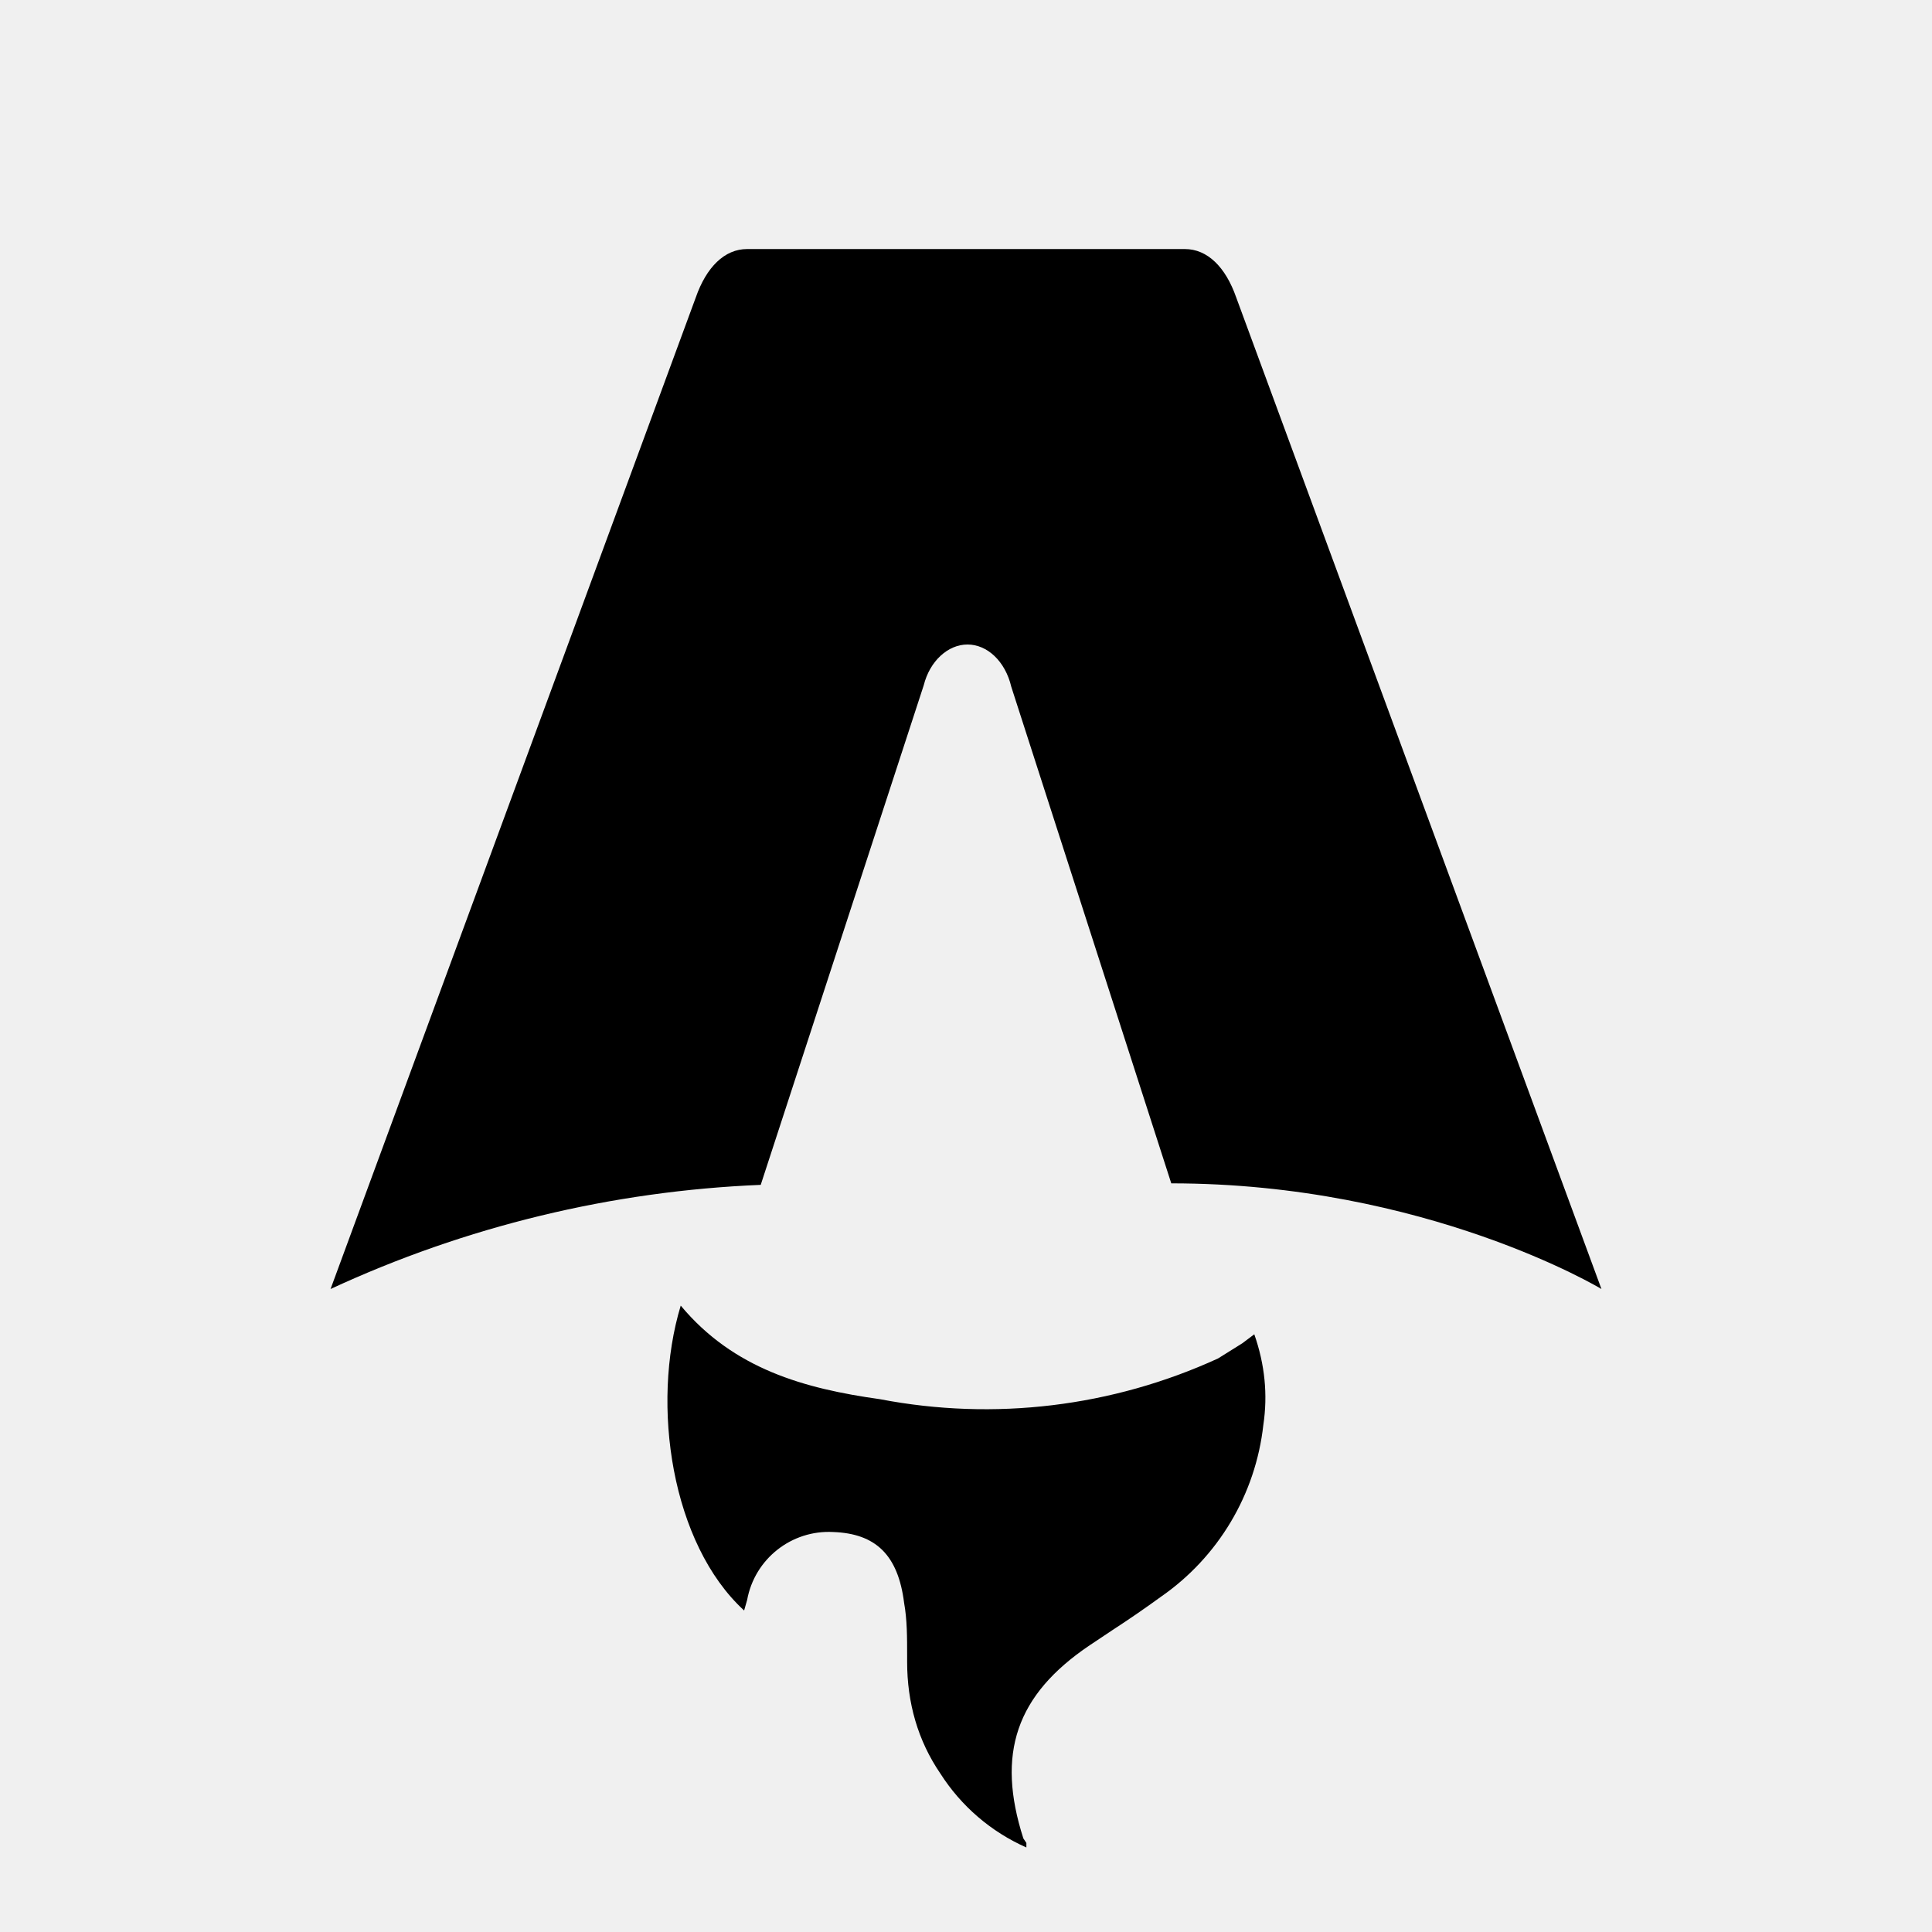
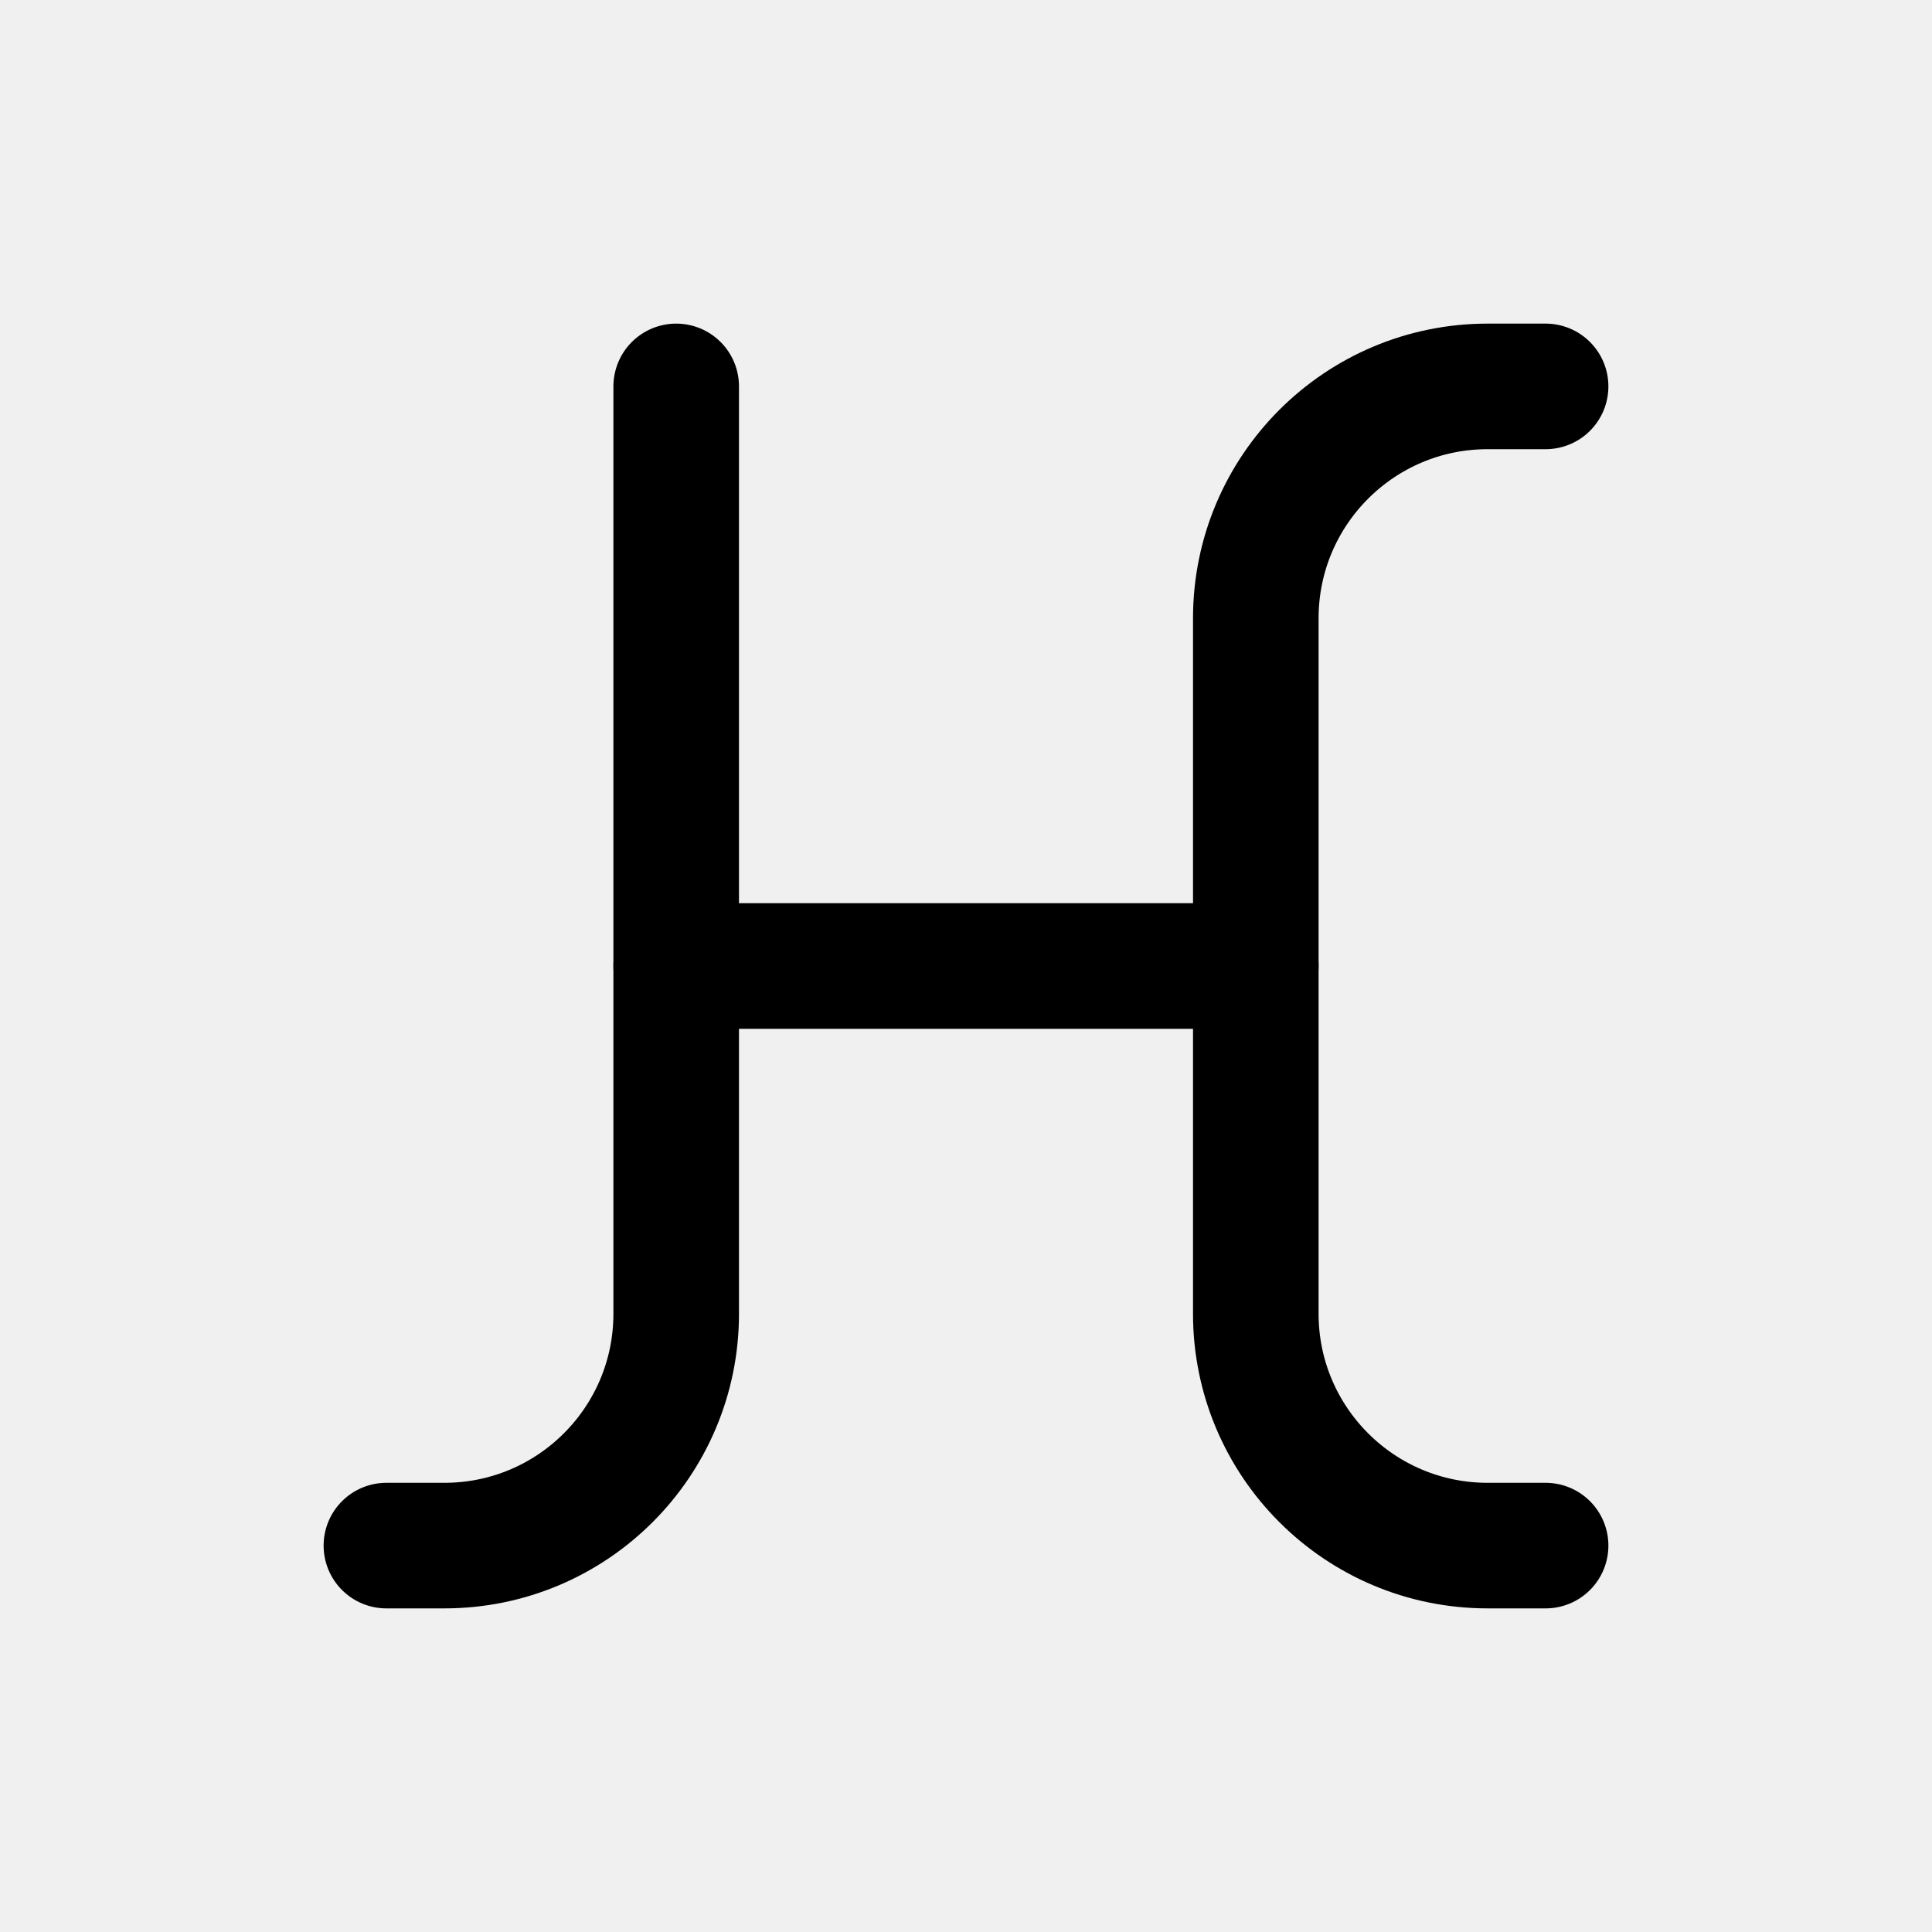
- <svg xmlns="http://www.w3.org/2000/svg" fill="none" viewBox="0 0 128 128">
-   <path d="M50.4 78.5a75.1 75.1 0 0 0-28.5 6.9l24.2-65.7c.7-2 1.9-3.2 3.4-3.2h29c1.5 0 2.7 1.2 3.4 3.2l24.2 65.7s-11.6-7-28.5-7L67 45.5c-.4-1.7-1.6-2.8-2.9-2.8-1.3 0-2.5 1.1-2.9 2.7L50.4 78.5Zm-1.1 28.2Zm-4.2-20.2c-2 6.6-.6 15.8 4.2 20.2a17.5 17.5 0 0 1 .2-.7 5.5 5.5 0 0 1 5.7-4.5c2.8.1 4.3 1.5 4.7 4.7.2 1.1.2 2.3.2 3.5v.4c0 2.7.7 5.2 2.2 7.4a13 13 0 0 0 5.7 4.9v-.3l-.2-.3c-1.8-5.6-.5-9.5 4.4-12.8l1.5-1a73 73 0 0 0 3.2-2.2 16 16 0 0 0 6.8-11.4c.3-2 .1-4-.6-6l-.8.6-1.6 1a37 37 0 0 1-22.4 2.7c-5-.7-9.7-2-13.2-6.2Z" />
-   <style>
-         path { fill: #000; }
-         @media (prefers-color-scheme: dark) {
-             path { fill: #FFF; }
-         }
-     </style>
+ <svg xmlns="http://www.w3.org/2000/svg" viewBox="0 0 100 100" class="w-12 h-12">
+   <g fill="none" stroke="currentColor" stroke-width="6.5" stroke-linecap="round" stroke-linejoin="round">
+     <path d="M 35 20 L 35 68 A 12 12 0 0 1 23 80 L 20 80" />
+     <path d="M 35 50 L 65 50" />
+     <path d="M 80 20 L 77 20 A 12 12 0 0 0 65 32 L 65 68 A 12 12 0 0 0 77 80 L 80 80" />
+   </g>
</svg>
